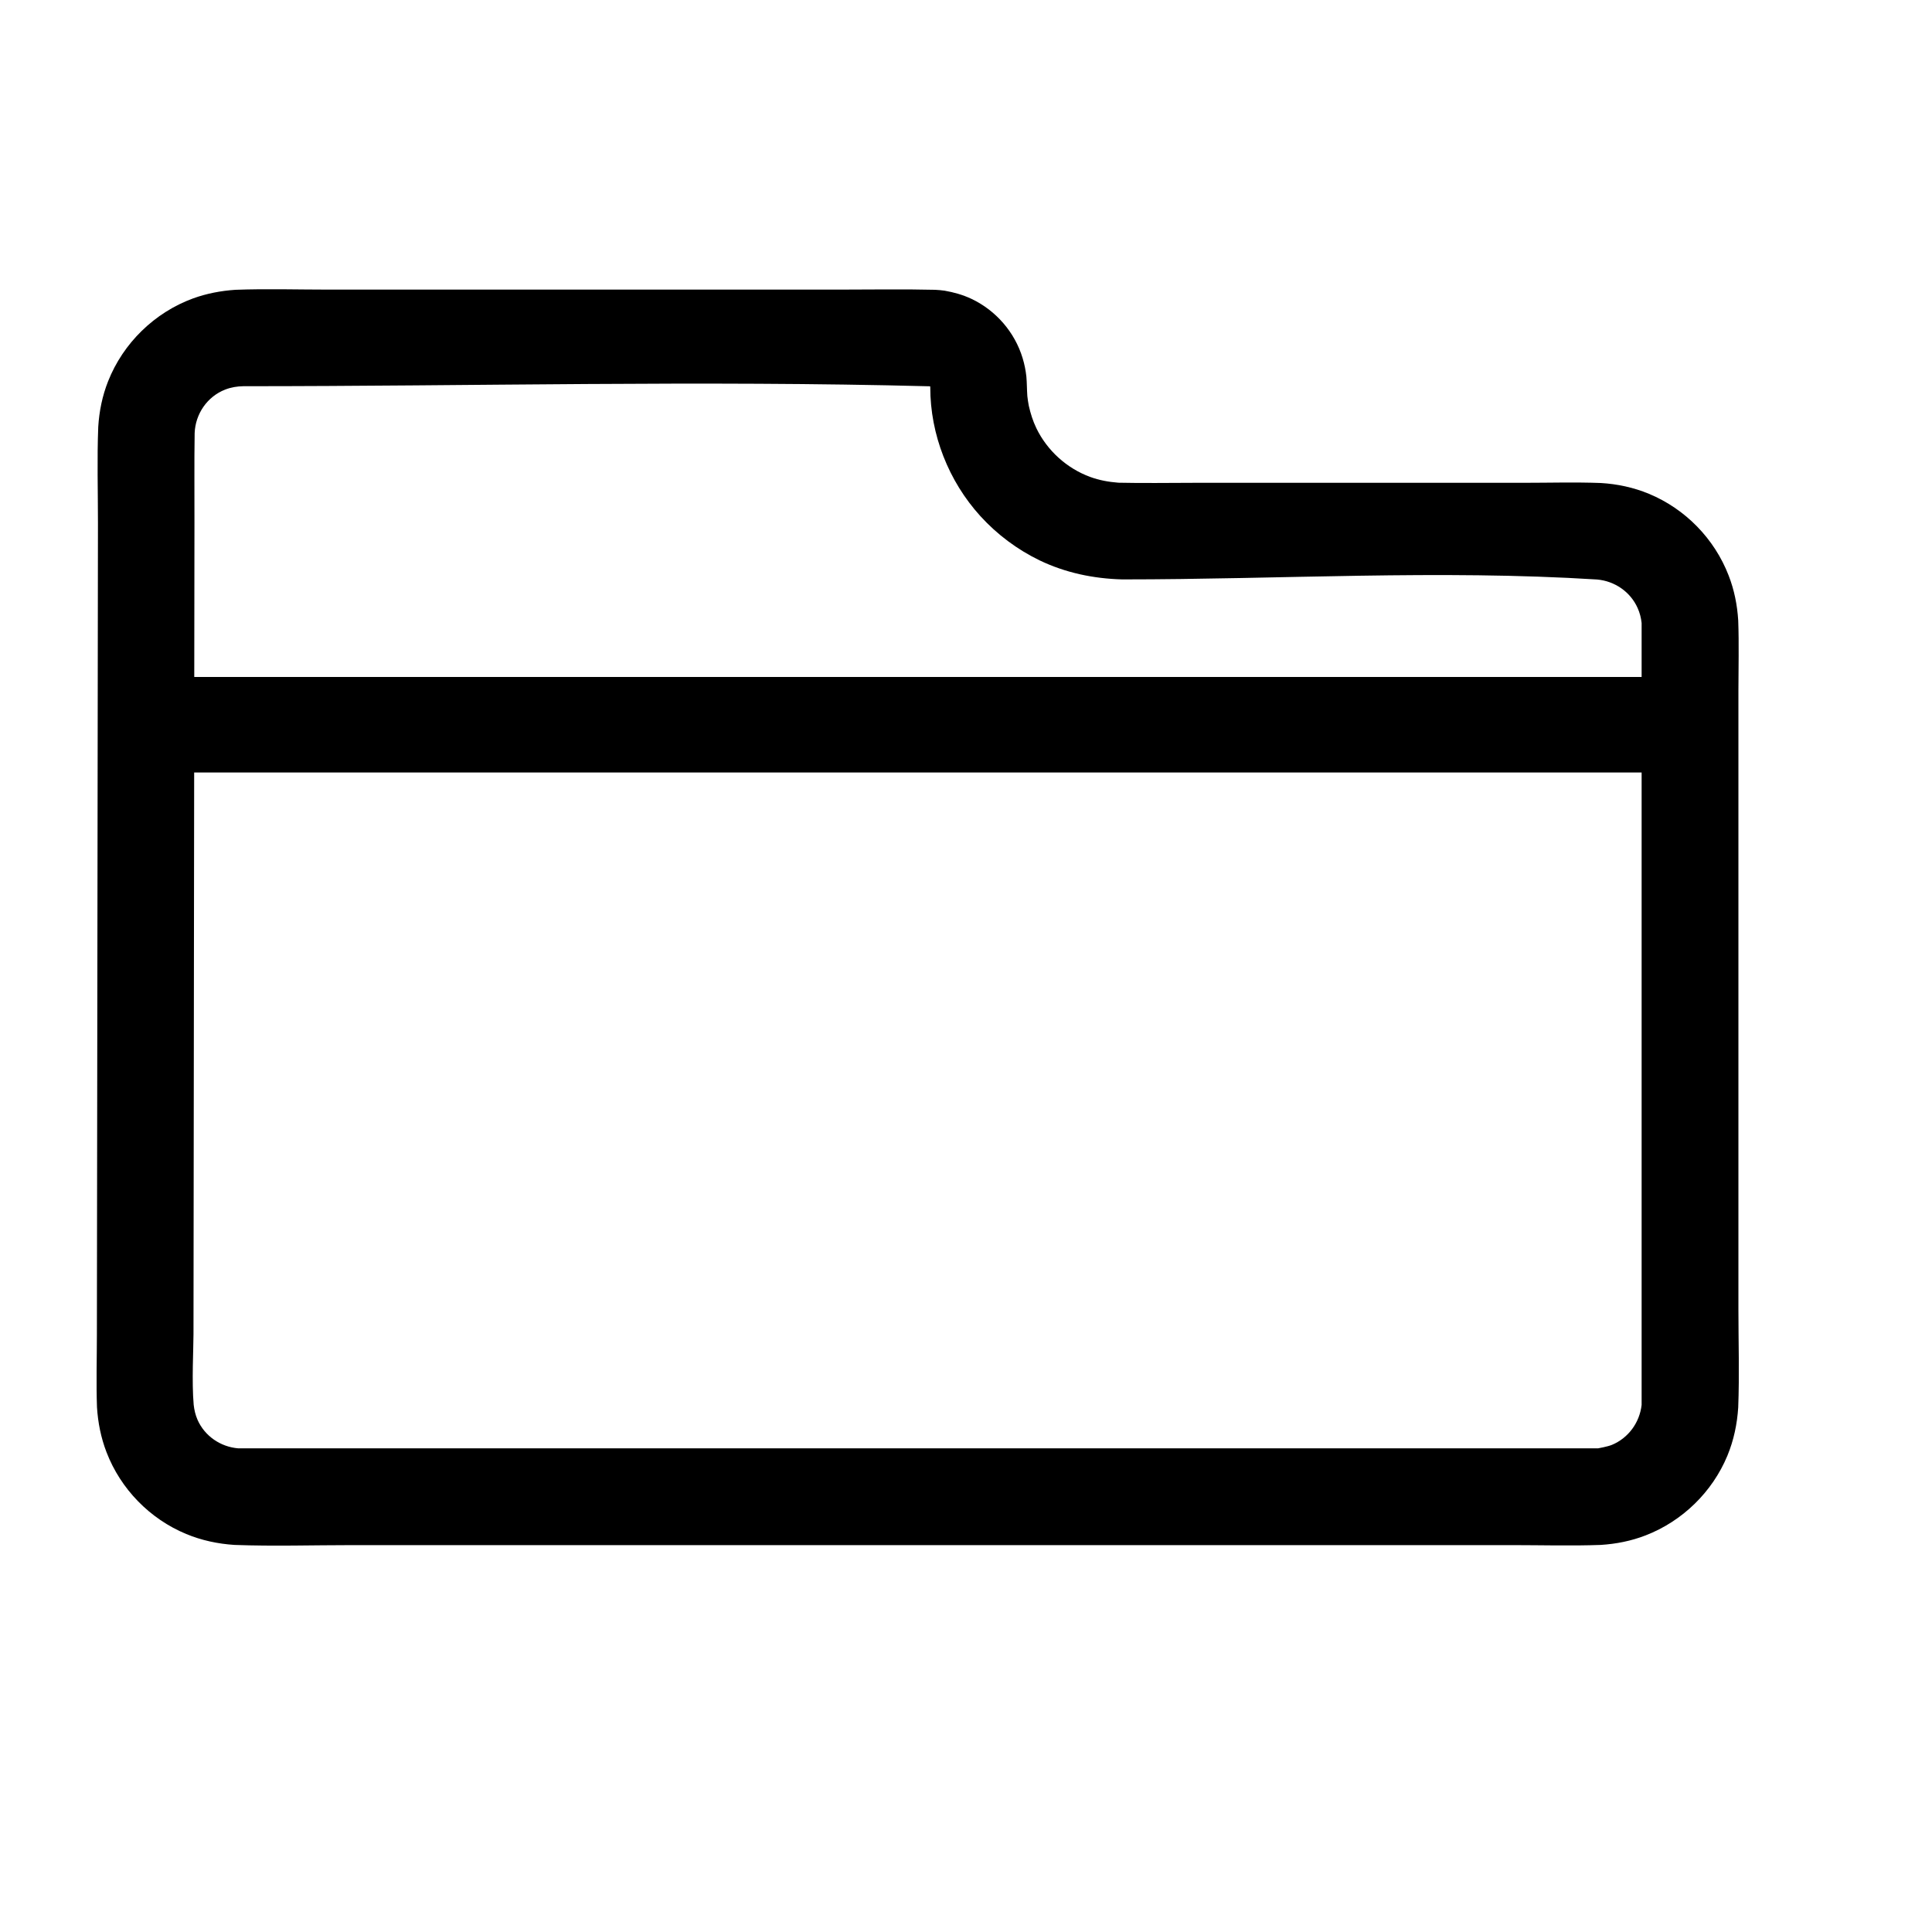
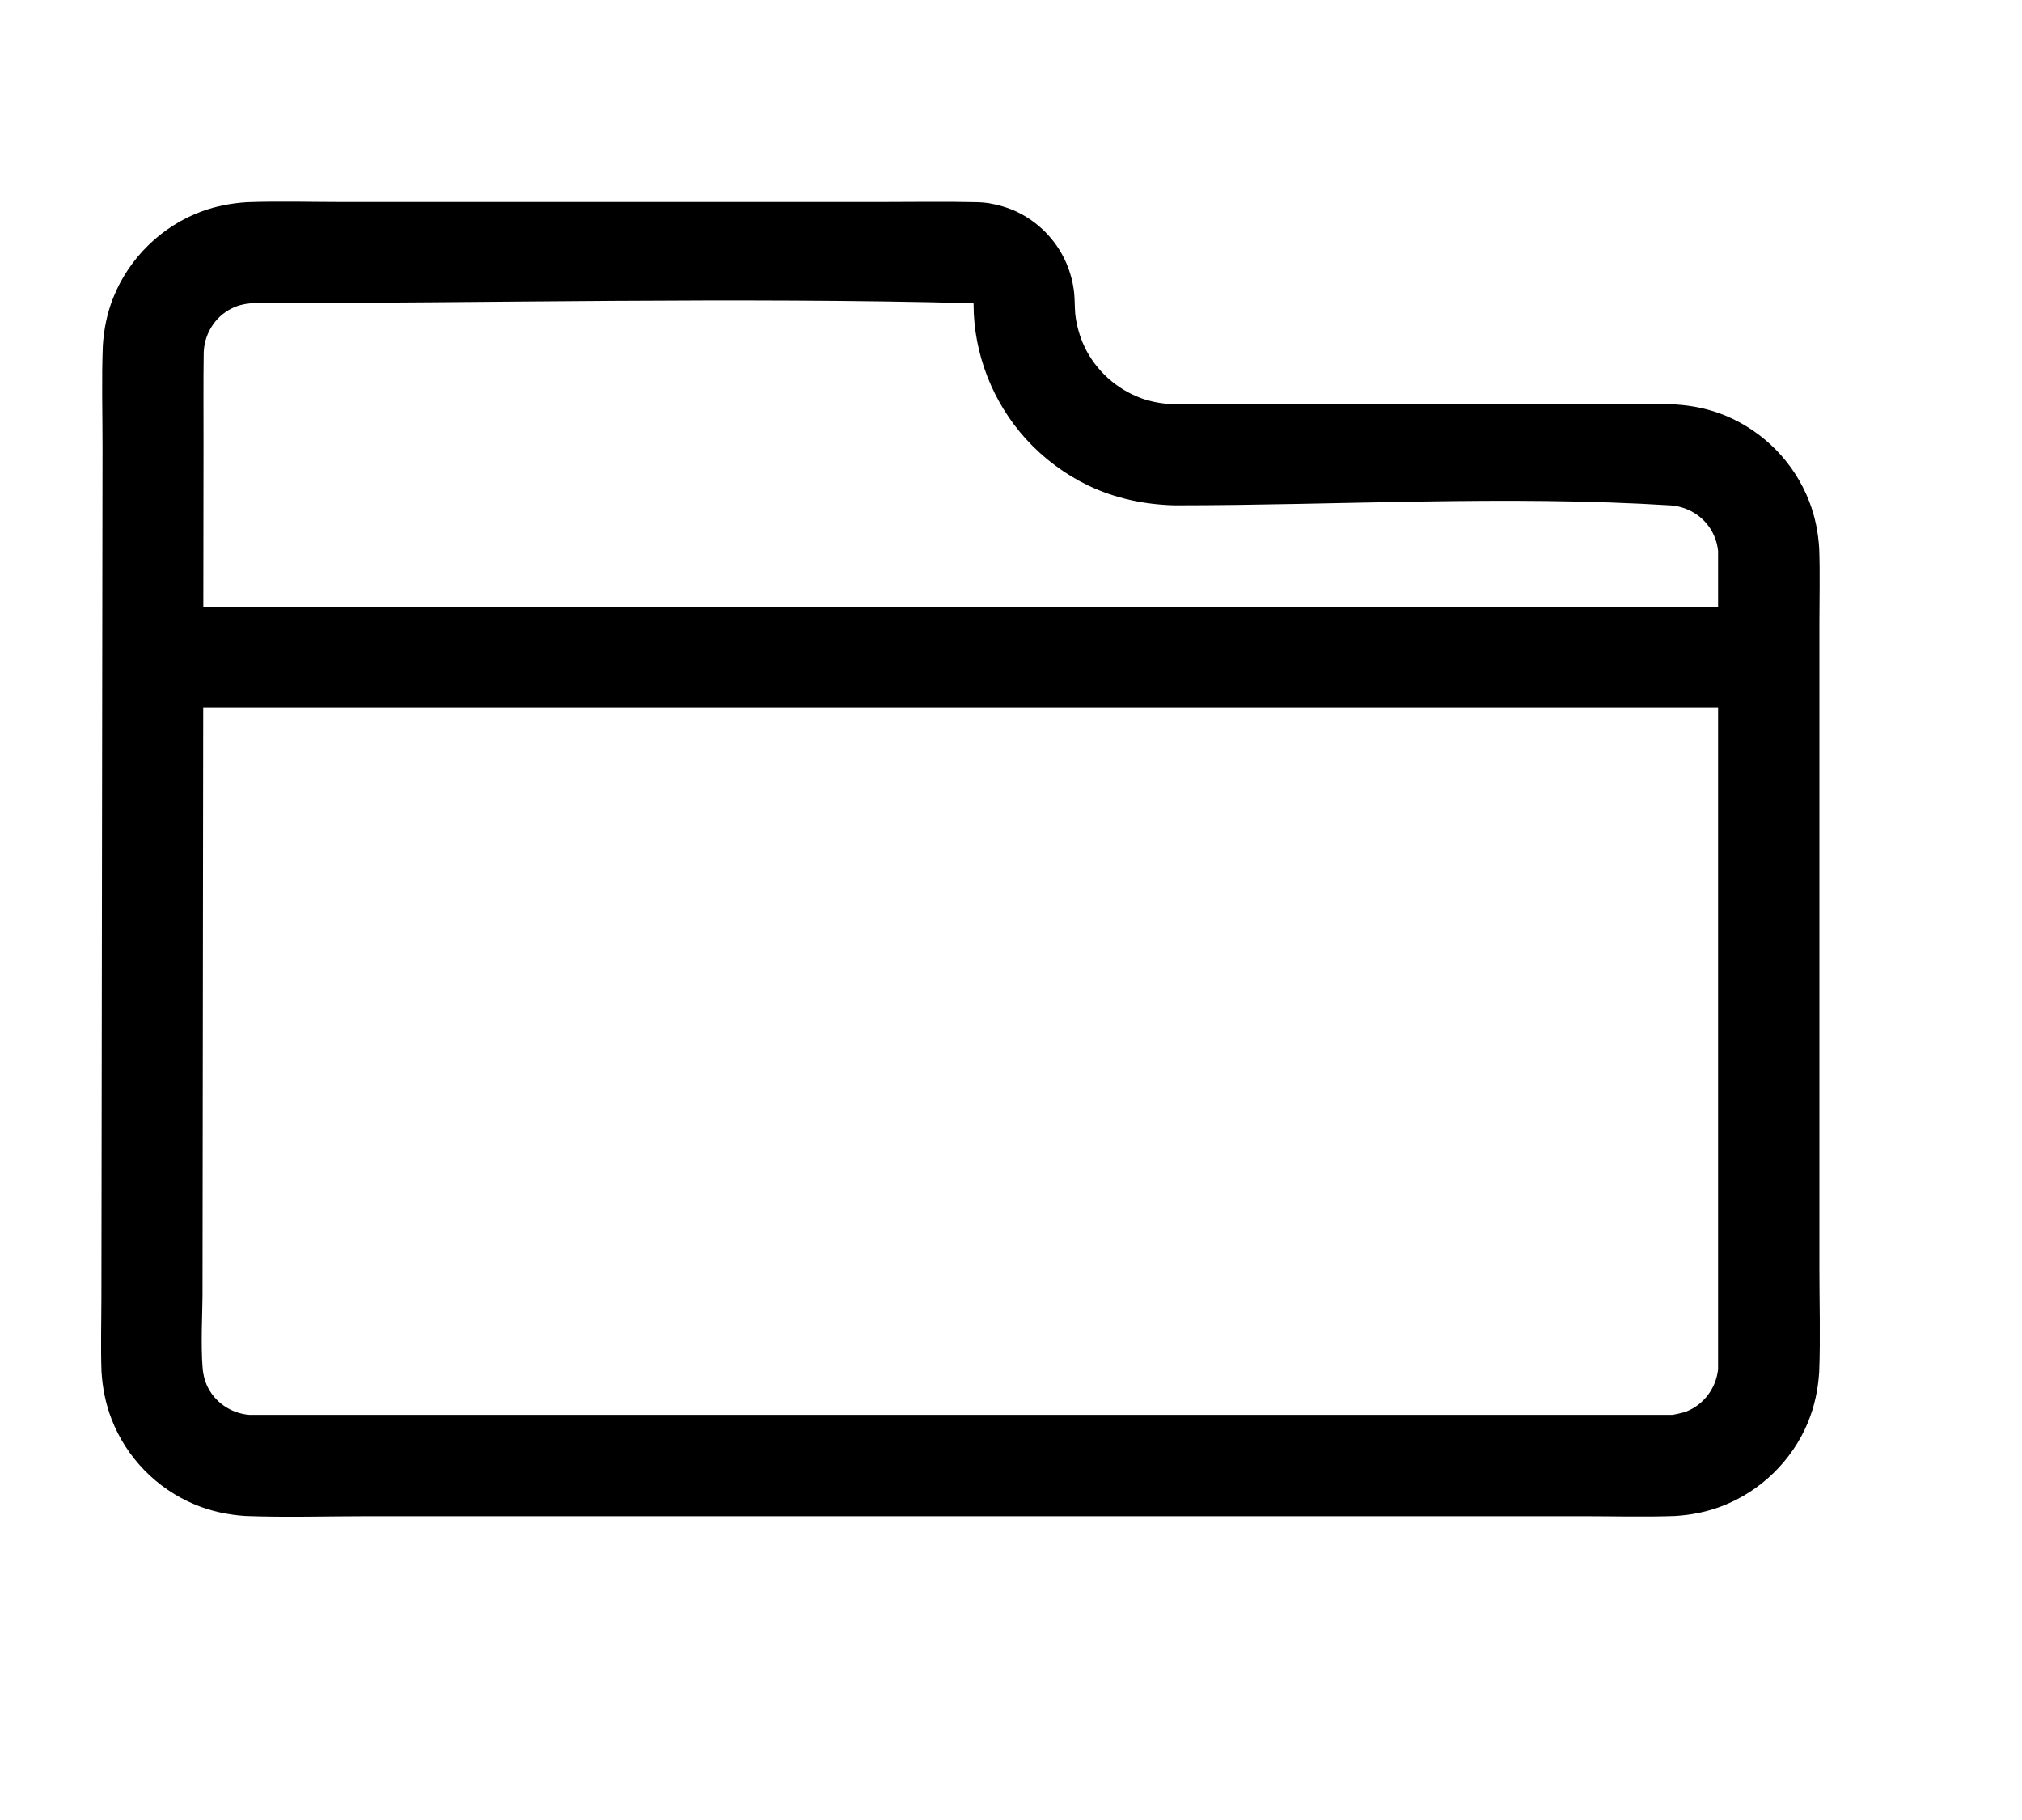
- <svg xmlns="http://www.w3.org/2000/svg" width="100%" height="100%" viewBox="0 0 20 20" version="1.1" xml:space="preserve" style="fill-rule:evenodd;clip-rule:evenodd;stroke-linejoin:round;stroke-miterlimit:1.414;">
+ <svg xmlns="http://www.w3.org/2000/svg" width="100%" height="100%" viewBox="0 0 20 18" version="1.1" xml:space="preserve" style="fill-rule:evenodd;clip-rule:evenodd;stroke-linejoin:round;stroke-miterlimit:1.414;">
  <g />
-   <rect x="-117" y="-156" width="400" height="1430" style="fill:none;" />
-   <path d="M3.39,2.998c1.767,0 3.534,0 5.301,0c0.33,0 0.66,-0.006 0.989,0.002c0.049,0.003 0.049,0.003 0.098,0.009c0.097,0.017 0.19,0.043 0.279,0.085c0.253,0.12 0.448,0.345 0.529,0.613c0.019,0.062 0.032,0.127 0.039,0.191c0.006,0.068 0.005,0.135 0.01,0.202c0.006,0.05 0.006,0.05 0.015,0.1c0.018,0.08 0.042,0.157 0.078,0.232c0.112,0.232 0.315,0.416 0.557,0.505c0.095,0.035 0.192,0.052 0.293,0.06c0.265,0.006 0.531,0.001 0.797,0.001c1.133,0 2.266,0 3.398,0c0.256,0 0.533,-0.008 0.798,0.002c0.171,0.01 0.34,0.046 0.499,0.112c0.376,0.156 0.678,0.465 0.825,0.846c0.058,0.149 0.089,0.305 0.099,0.465c0.009,0.243 0.002,0.496 0.002,0.732c0,2.131 0,4.262 0,6.392c0,0.341 0.011,0.682 -0.002,1.022c-0.011,0.172 -0.046,0.34 -0.112,0.5c-0.156,0.376 -0.466,0.678 -0.846,0.825c-0.149,0.058 -0.306,0.089 -0.466,0.099c-0.301,0.011 -0.62,0.002 -0.908,0.002c-4.005,0 -8.011,0 -12.016,0c-0.406,0 -0.812,0.013 -1.218,-0.002c-0.172,-0.011 -0.341,-0.047 -0.5,-0.113c-0.377,-0.156 -0.679,-0.466 -0.825,-0.846c-0.058,-0.15 -0.089,-0.307 -0.099,-0.466c-0.009,-0.251 -0.001,-0.513 -0.001,-0.756l0.011,-8.398c0,-0.332 -0.01,-0.664 0.003,-0.995c0.01,-0.162 0.042,-0.321 0.102,-0.472c0.156,-0.395 0.481,-0.712 0.88,-0.858c0.141,-0.051 0.288,-0.079 0.438,-0.089c0.316,-0.012 0.652,-0.002 0.953,-0.002Zm13.604,4.999l-14.984,0l-0.002,1.619c-0.001,1.399 -0.003,2.798 -0.005,4.197c0,0.144 -0.019,0.494 0.002,0.729c0.006,0.054 0.018,0.106 0.04,0.156c0.074,0.168 0.238,0.28 0.42,0.295l14.079,0c0,0 0.097,-0.017 0.143,-0.036c0.17,-0.071 0.286,-0.23 0.307,-0.413l0,-6.547Zm0,-0.989l0,-0.559c-0.006,-0.054 -0.019,-0.105 -0.041,-0.154c-0.075,-0.169 -0.238,-0.28 -0.42,-0.296c-1.636,-0.103 -3.278,-0.001 -4.916,-0.001c-0.297,-0.008 -0.586,-0.068 -0.855,-0.197c-0.231,-0.112 -0.44,-0.268 -0.613,-0.458c-0.329,-0.362 -0.519,-0.844 -0.519,-1.334l-0.001,-0.01c-2.369,-0.062 -4.739,-0.001 -7.109,-0.001c-0.065,0.001 -0.128,0.011 -0.189,0.035c-0.186,0.072 -0.309,0.253 -0.316,0.451c-0.005,0.31 -0.001,0.621 -0.002,0.931l-0.002,1.593l14.983,0Z" />
+   <rect x="-117" y="-157" width="400" height="1430" style="fill:none;" />
+   <path d="M3.39,1.998c1.767,0 3.534,0 5.301,0c0.33,0 0.66,-0.006 0.989,0.002c0.049,0.003 0.049,0.003 0.098,0.009c0.097,0.017 0.19,0.043 0.279,0.085c0.253,0.12 0.448,0.345 0.529,0.613c0.019,0.062 0.032,0.127 0.039,0.191c0.006,0.068 0.005,0.135 0.01,0.202c0.006,0.05 0.006,0.05 0.015,0.1c0.018,0.08 0.042,0.157 0.078,0.232c0.112,0.232 0.315,0.416 0.557,0.505c0.095,0.035 0.192,0.052 0.293,0.06c0.265,0.006 0.531,0.001 0.797,0.001c1.133,0 2.266,0 3.398,0c0.256,0 0.533,-0.008 0.798,0.002c0.171,0.01 0.34,0.046 0.499,0.112c0.376,0.156 0.678,0.465 0.825,0.846c0.058,0.149 0.089,0.305 0.099,0.465c0.009,0.243 0.002,0.496 0.002,0.732c0,2.131 0,4.262 0,6.392c0,0.341 0.011,0.682 -0.002,1.022c-0.011,0.172 -0.046,0.34 -0.112,0.5c-0.156,0.376 -0.466,0.678 -0.846,0.825c-0.149,0.058 -0.306,0.089 -0.466,0.099c-0.301,0.011 -0.62,0.002 -0.908,0.002c-4.005,0 -8.011,0 -12.016,0c-0.406,0 -0.812,0.013 -1.218,-0.002c-0.172,-0.011 -0.341,-0.047 -0.5,-0.113c-0.377,-0.156 -0.679,-0.466 -0.825,-0.846c-0.058,-0.15 -0.089,-0.307 -0.099,-0.466c-0.009,-0.251 -0.001,-0.513 -0.001,-0.756l0.011,-8.398c0,-0.332 -0.01,-0.664 0.003,-0.995c0.01,-0.162 0.042,-0.321 0.102,-0.472c0.156,-0.395 0.481,-0.712 0.88,-0.858c0.141,-0.051 0.288,-0.079 0.438,-0.089c0.316,-0.012 0.652,-0.002 0.953,-0.002Zm13.604,4.999l-14.984,0l-0.002,1.619c-0.001,1.399 -0.003,2.798 -0.005,4.197c0,0.144 -0.019,0.494 0.002,0.729c0.006,0.054 0.018,0.106 0.04,0.156c0.074,0.168 0.238,0.28 0.42,0.295l14.079,0c0,0 0.097,-0.017 0.143,-0.036c0.17,-0.071 0.286,-0.23 0.307,-0.413l0,-6.547Zm0,-0.989l0,-0.559c-0.006,-0.054 -0.019,-0.105 -0.041,-0.154c-0.075,-0.169 -0.238,-0.28 -0.42,-0.296c-1.636,-0.103 -3.278,-0.001 -4.916,-0.001c-0.297,-0.008 -0.586,-0.068 -0.855,-0.197c-0.231,-0.112 -0.44,-0.268 -0.613,-0.458c-0.329,-0.362 -0.519,-0.844 -0.519,-1.334l-0.001,-0.01c-2.369,-0.062 -4.739,-0.001 -7.109,-0.001c-0.065,0.001 -0.128,0.011 -0.189,0.035c-0.186,0.072 -0.309,0.253 -0.316,0.451c-0.005,0.31 -0.001,0.621 -0.002,0.931l-0.002,1.593l14.983,0Z" />
+   <g>
+     <g>
+       <path d="M22.119,15c-0.618,0 -1.119,-0.501 -1.119,-1.119c0,-2.45 0,-8.265 0,-10.737c0,-0.632 0.512,-1.144 1.144,-1.144c1.64,0 4.597,0 5.816,0c0.335,0 0.642,0.19 0.791,0.491c0.154,0.31 0.352,0.708 0.505,1.018c0.15,0.301 0.456,0.491 0.792,0.491c1.798,0 7.402,0 7.402,0c0.304,0 0.55,0.238 0.55,0.532c0,1.515 0,6.972 0,9.349c0,0.618 -0.501,1.119 -1.119,1.119c-3.084,0 -11.678,0 -14.762,0Z" style="fill:#94dcff;" />
+       <path d="M27.96,2l0.031,0.001l0.031,0.001l0.031,0.003l0.031,0.004l0.03,0.005l0.031,0.006l0.029,0.006l0.03,0.008l0.029,0.009l0.029,0.01l0.028,0.011l0.028,0.012l0.028,0.013l0.027,0.014l0.026,0.014l0.026,0.016l0.026,0.016l0.025,0.017l0.024,0.018l0.024,0.019l0.023,0.02l0.022,0.021l0.022,0.021l0.021,0.022l0.02,0.023l0.019,0.024l0.019,0.024l0.018,0.025l0.017,0.026l0.016,0.027l0.016,0.027l0.014,0.028l0.505,1.018l0.015,0.028l0.015,0.027l0.016,0.027l0.018,0.026l0.017,0.025l0.019,0.024l0.02,0.024l0.02,0.023l0.021,0.022l0.022,0.021l0.022,0.021l0.023,0.02l0.024,0.019l0.024,0.018l0.025,0.017l0.025,0.016l0.026,0.016l0.027,0.014l0.027,0.014l0.027,0.013l0.028,0.012l0.029,0.011l0.028,0.01l0.03,0.009l0.029,0.008l0.03,0.006l0.03,0.006l0.031,0.005l0.03,0.004l0.031,0.003l0.032,0.001l0.031,0.001l7.402,0l0.029,0.001l0.027,0.002l0.028,0.003l0.027,0.005l0.027,0.006l0.026,0.007l0.025,0.008l0.025,0.01l0.025,0.01l0.023,0.012l0.023,0.013l0.023,0.014l0.021,0.015l0.021,0.016l0.02,0.016l0.019,0.018l0.018,0.018l0.017,0.02l0.017,0.02l0.015,0.021l0.014,0.021l0.014,0.023l0.012,0.023l0.011,0.023l0.01,0.024l0.008,0.025l0.008,0.025l0.006,0.026l0.005,0.026l0.003,0.027l0.002,0.027l0.001,0.027l0,9.349l-0.001,0.057l-0.005,0.057l-0.007,0.056l-0.01,0.055l-0.012,0.054l-0.015,0.054l-0.018,0.052l-0.02,0.05l-0.022,0.05l-0.025,0.048l-0.027,0.047l-0.029,0.045l-0.031,0.044l-0.034,0.043l-0.035,0.04l-0.037,0.039l-0.039,0.037l-0.04,0.035l-0.043,0.034l-0.044,0.031l-0.045,0.029l-0.047,0.027l-0.048,0.025l-0.05,0.022l-0.05,0.02l-0.052,0.018l-0.054,0.015l-0.054,0.012l-0.055,0.01l-0.056,0.007l-0.057,0.005l-0.057,0.001l-14.762,0l-0.057,-0.001l-0.057,-0.005l-0.056,-0.007l-0.055,-0.01l-0.054,-0.012l-0.054,-0.015l-0.052,-0.018l-0.05,-0.02l-0.05,-0.022l-0.048,-0.025l-0.047,-0.027l-0.045,-0.029l-0.044,-0.031l-0.043,-0.034l-0.04,-0.035l-0.039,-0.037l-0.037,-0.039l-0.035,-0.04l-0.034,-0.043l-0.031,-0.044l-0.029,-0.045l-0.027,-0.047l-0.025,-0.048l-0.022,-0.05l-0.02,-0.05l-0.018,-0.052l-0.015,-0.054l-0.012,-0.054l-0.01,-0.055l-0.007,-0.056l-0.005,-0.057l-0.001,-0.057l0,-10.737l0.001,-0.059l0.005,-0.058l0.007,-0.058l0.01,-0.056l0.013,-0.055l0.015,-0.054l0.018,-0.054l0.021,-0.052l0.023,-0.05l0.025,-0.049l0.028,-0.048l0.029,-0.047l0.032,-0.045l0.034,-0.043l0.036,-0.041l0.038,-0.04l0.04,-0.038l0.041,-0.036l0.043,-0.034l0.045,-0.032l0.047,-0.029l0.048,-0.028l0.049,-0.025l0.05,-0.023l0.052,-0.021l0.054,-0.018l0.054,-0.015l0.055,-0.013l0.056,-0.01l0.058,-0.007l0.058,-0.005l0.059,-0.001l5.816,0Zm-5.804,1l-0.021,0.001l-0.007,0l-0.007,0.001l-0.007,0.001l-0.007,0.002l-0.007,0.002l-0.005,0.002l-0.007,0.002l-0.006,0.003l-0.006,0.003l-0.005,0.003l-0.006,0.004l-0.007,0.005l-0.006,0.004l-0.004,0.004l-0.006,0.005l-0.004,0.005l-0.005,0.006l-0.005,0.006l-0.004,0.005l-0.004,0.007l-0.003,0.004l-0.003,0.006l-0.003,0.008l-0.002,0.005l-0.002,0.006l-0.002,0.008l-0.002,0.005l-0.001,0.006l-0.001,0.009l0,0.008l-0.001,0.02l0,10.712l0.001,0.02l0.001,0.012l0.002,0.011l0.003,0.011l0.004,0.009l0.007,0.012l0.005,0.007l0.008,0.011l0.009,0.008l0.009,0.008l0.009,0.006l0.011,0.006l0.009,0.004l0.011,0.003l0.011,0.002l0.006,0.001l0.006,0.001l0.02,0l14.736,0l0.02,0l0.006,-0.001l0.006,-0.001l0.006,-0.001l0.005,-0.001l0.005,-0.001l0.006,-0.002l0.005,-0.002l0.004,-0.002l0.006,-0.003l0.004,-0.003l0.005,-0.003l0.006,-0.004l0.004,-0.003l0.004,-0.004l0.004,-0.004l0.005,-0.005l0.004,-0.004l0.003,-0.004l0.004,-0.006l0.003,-0.005l0.003,-0.004l0.003,-0.006l0.002,-0.005l0.002,-0.004l0.002,-0.006l0.001,-0.005l0.001,-0.005l0.001,-0.006l0.001,-0.006l0.001,-0.006l0,-0.02l0,-8.868l-6.961,0l-0.058,-0.001l-0.066,-0.004l-0.066,-0.005l-0.066,-0.009l-0.064,-0.01l-0.066,-0.013l-0.063,-0.014l-0.062,-0.017l-0.063,-0.019l-0.061,-0.021l-0.061,-0.024l-0.06,-0.025l-0.058,-0.027l-0.058,-0.029l-0.057,-0.032l-0.055,-0.033l-0.054,-0.034l-0.054,-0.038l-0.05,-0.038l-0.051,-0.04l-0.051,-0.044l-0.047,-0.043l-0.045,-0.045l-0.045,-0.047l-0.043,-0.049l-0.042,-0.05l-0.04,-0.053l-0.037,-0.052l-0.037,-0.056l-0.036,-0.058l-0.032,-0.057l-0.026,-0.051l-0.477,-0.962l-5.732,0Z" style="fill:#28bbff;" />
+     </g>
+   </g>
</svg>
